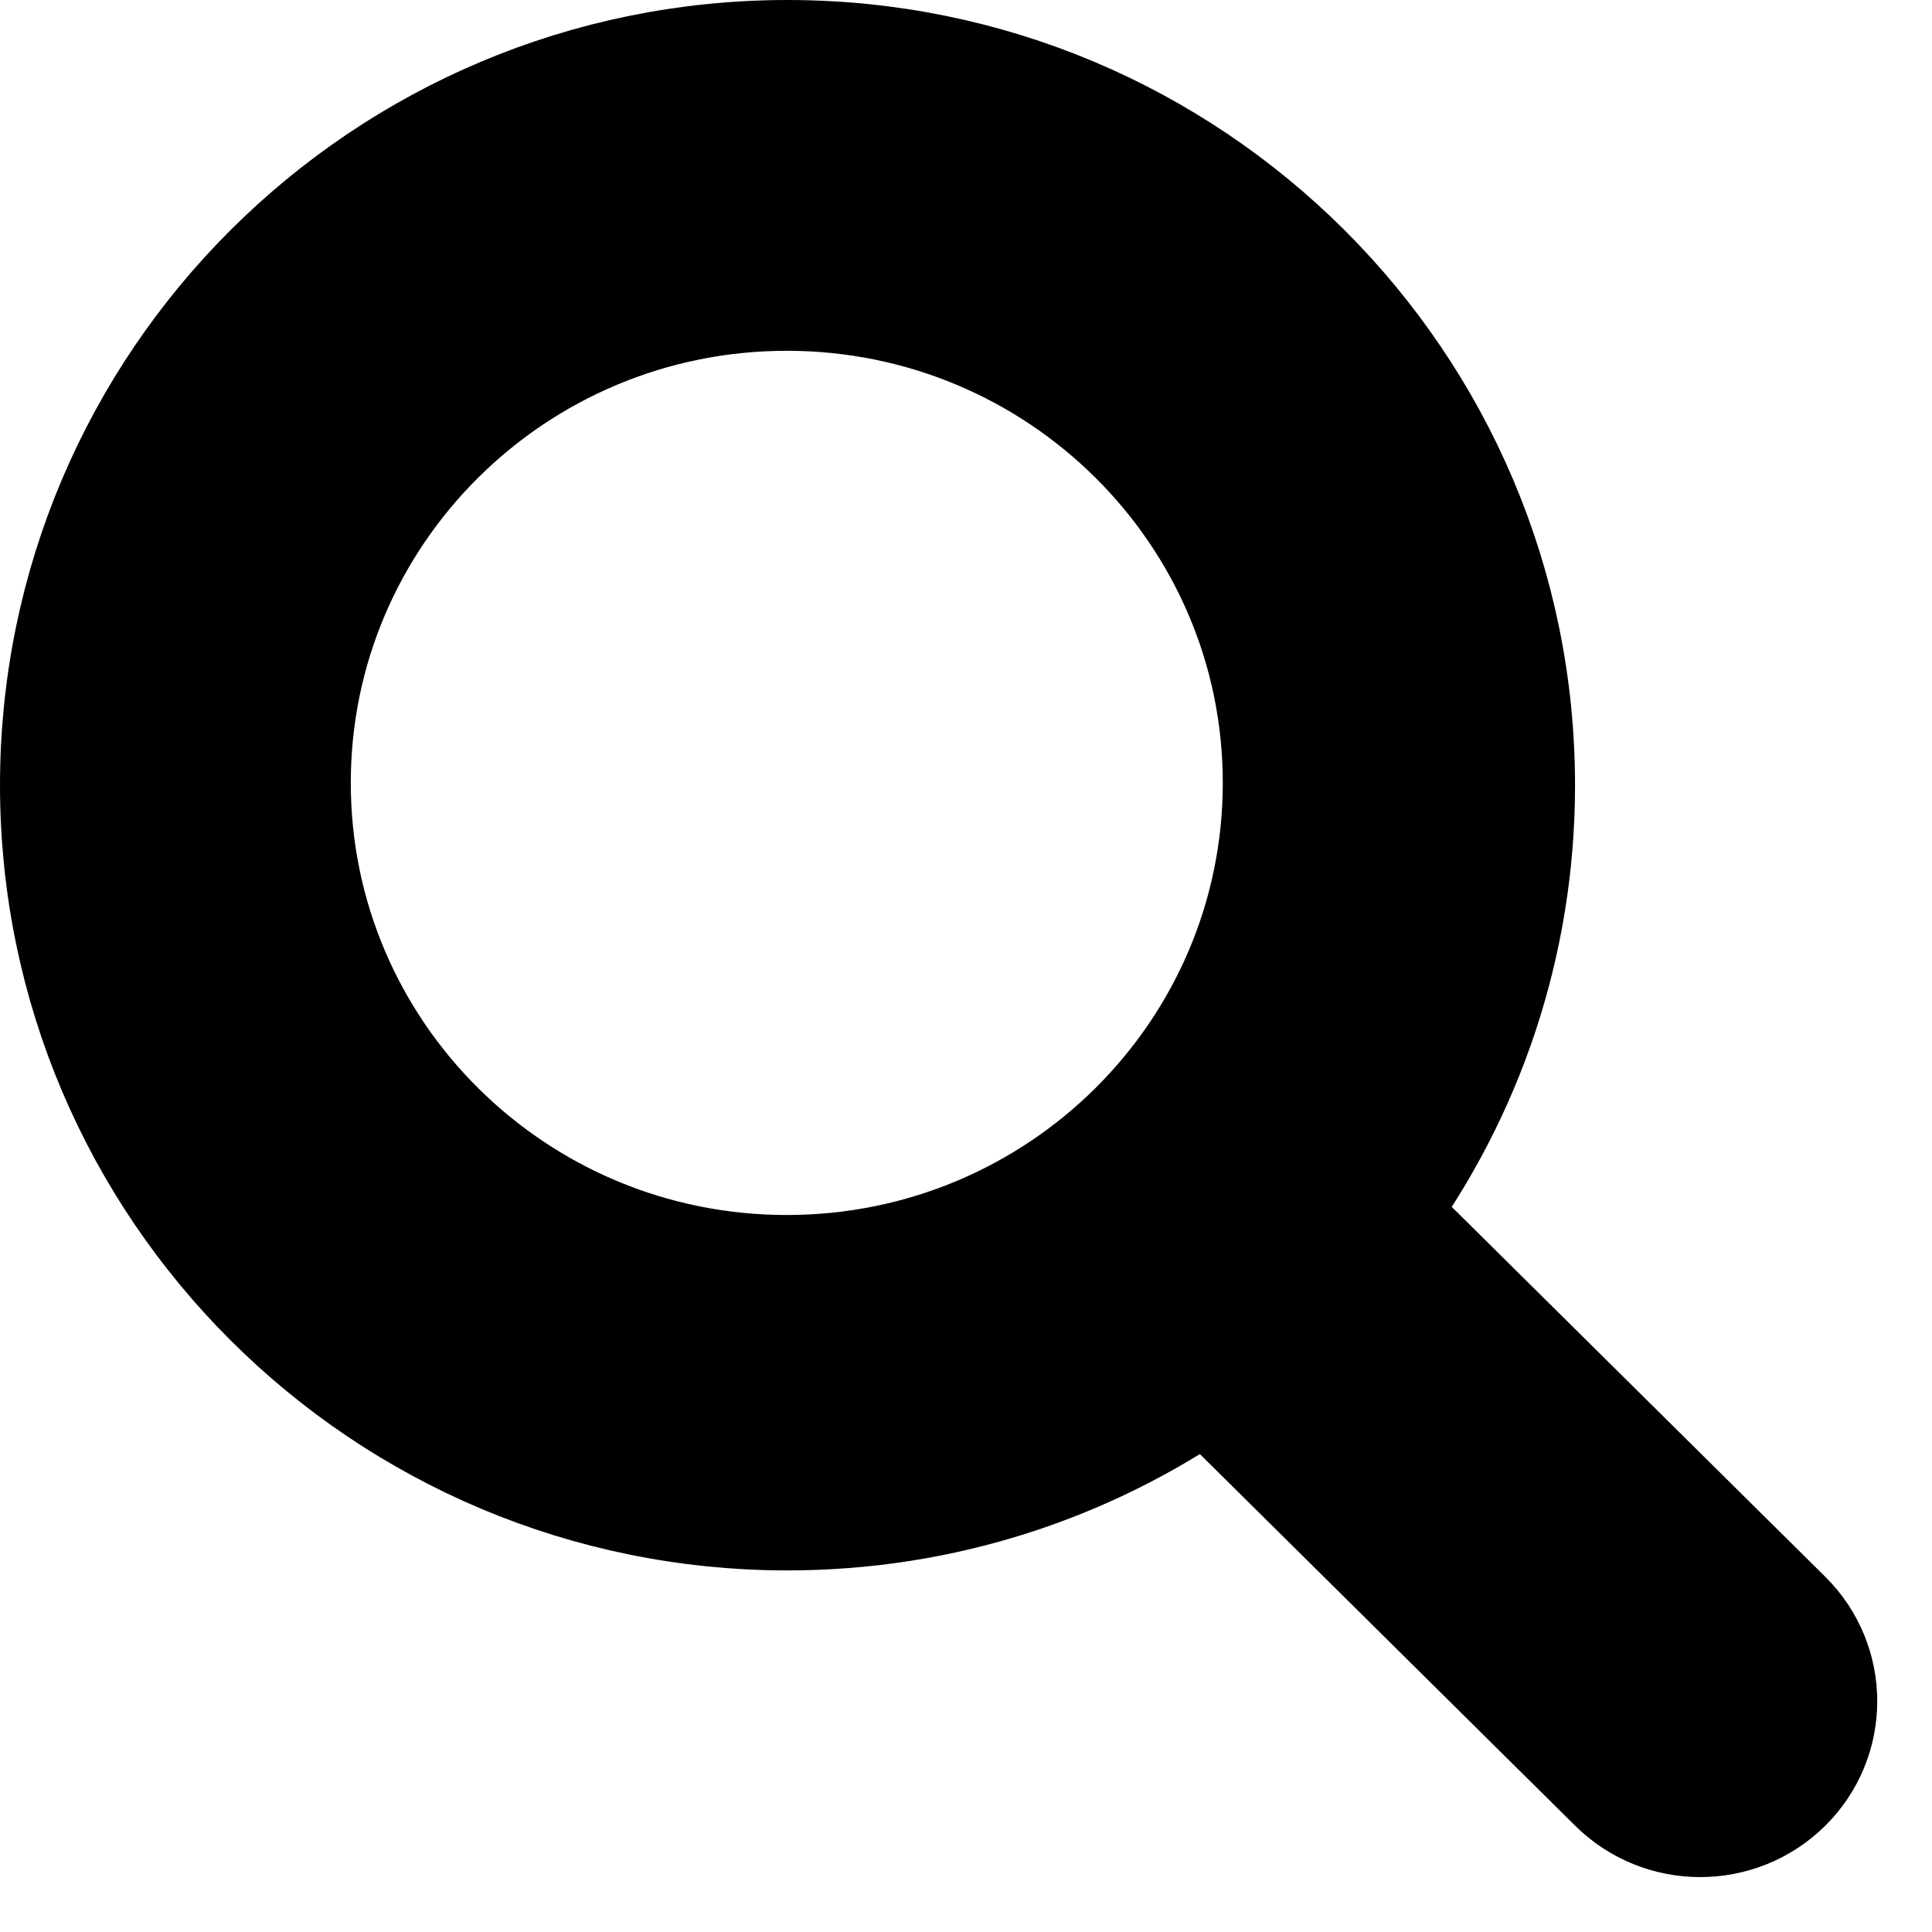
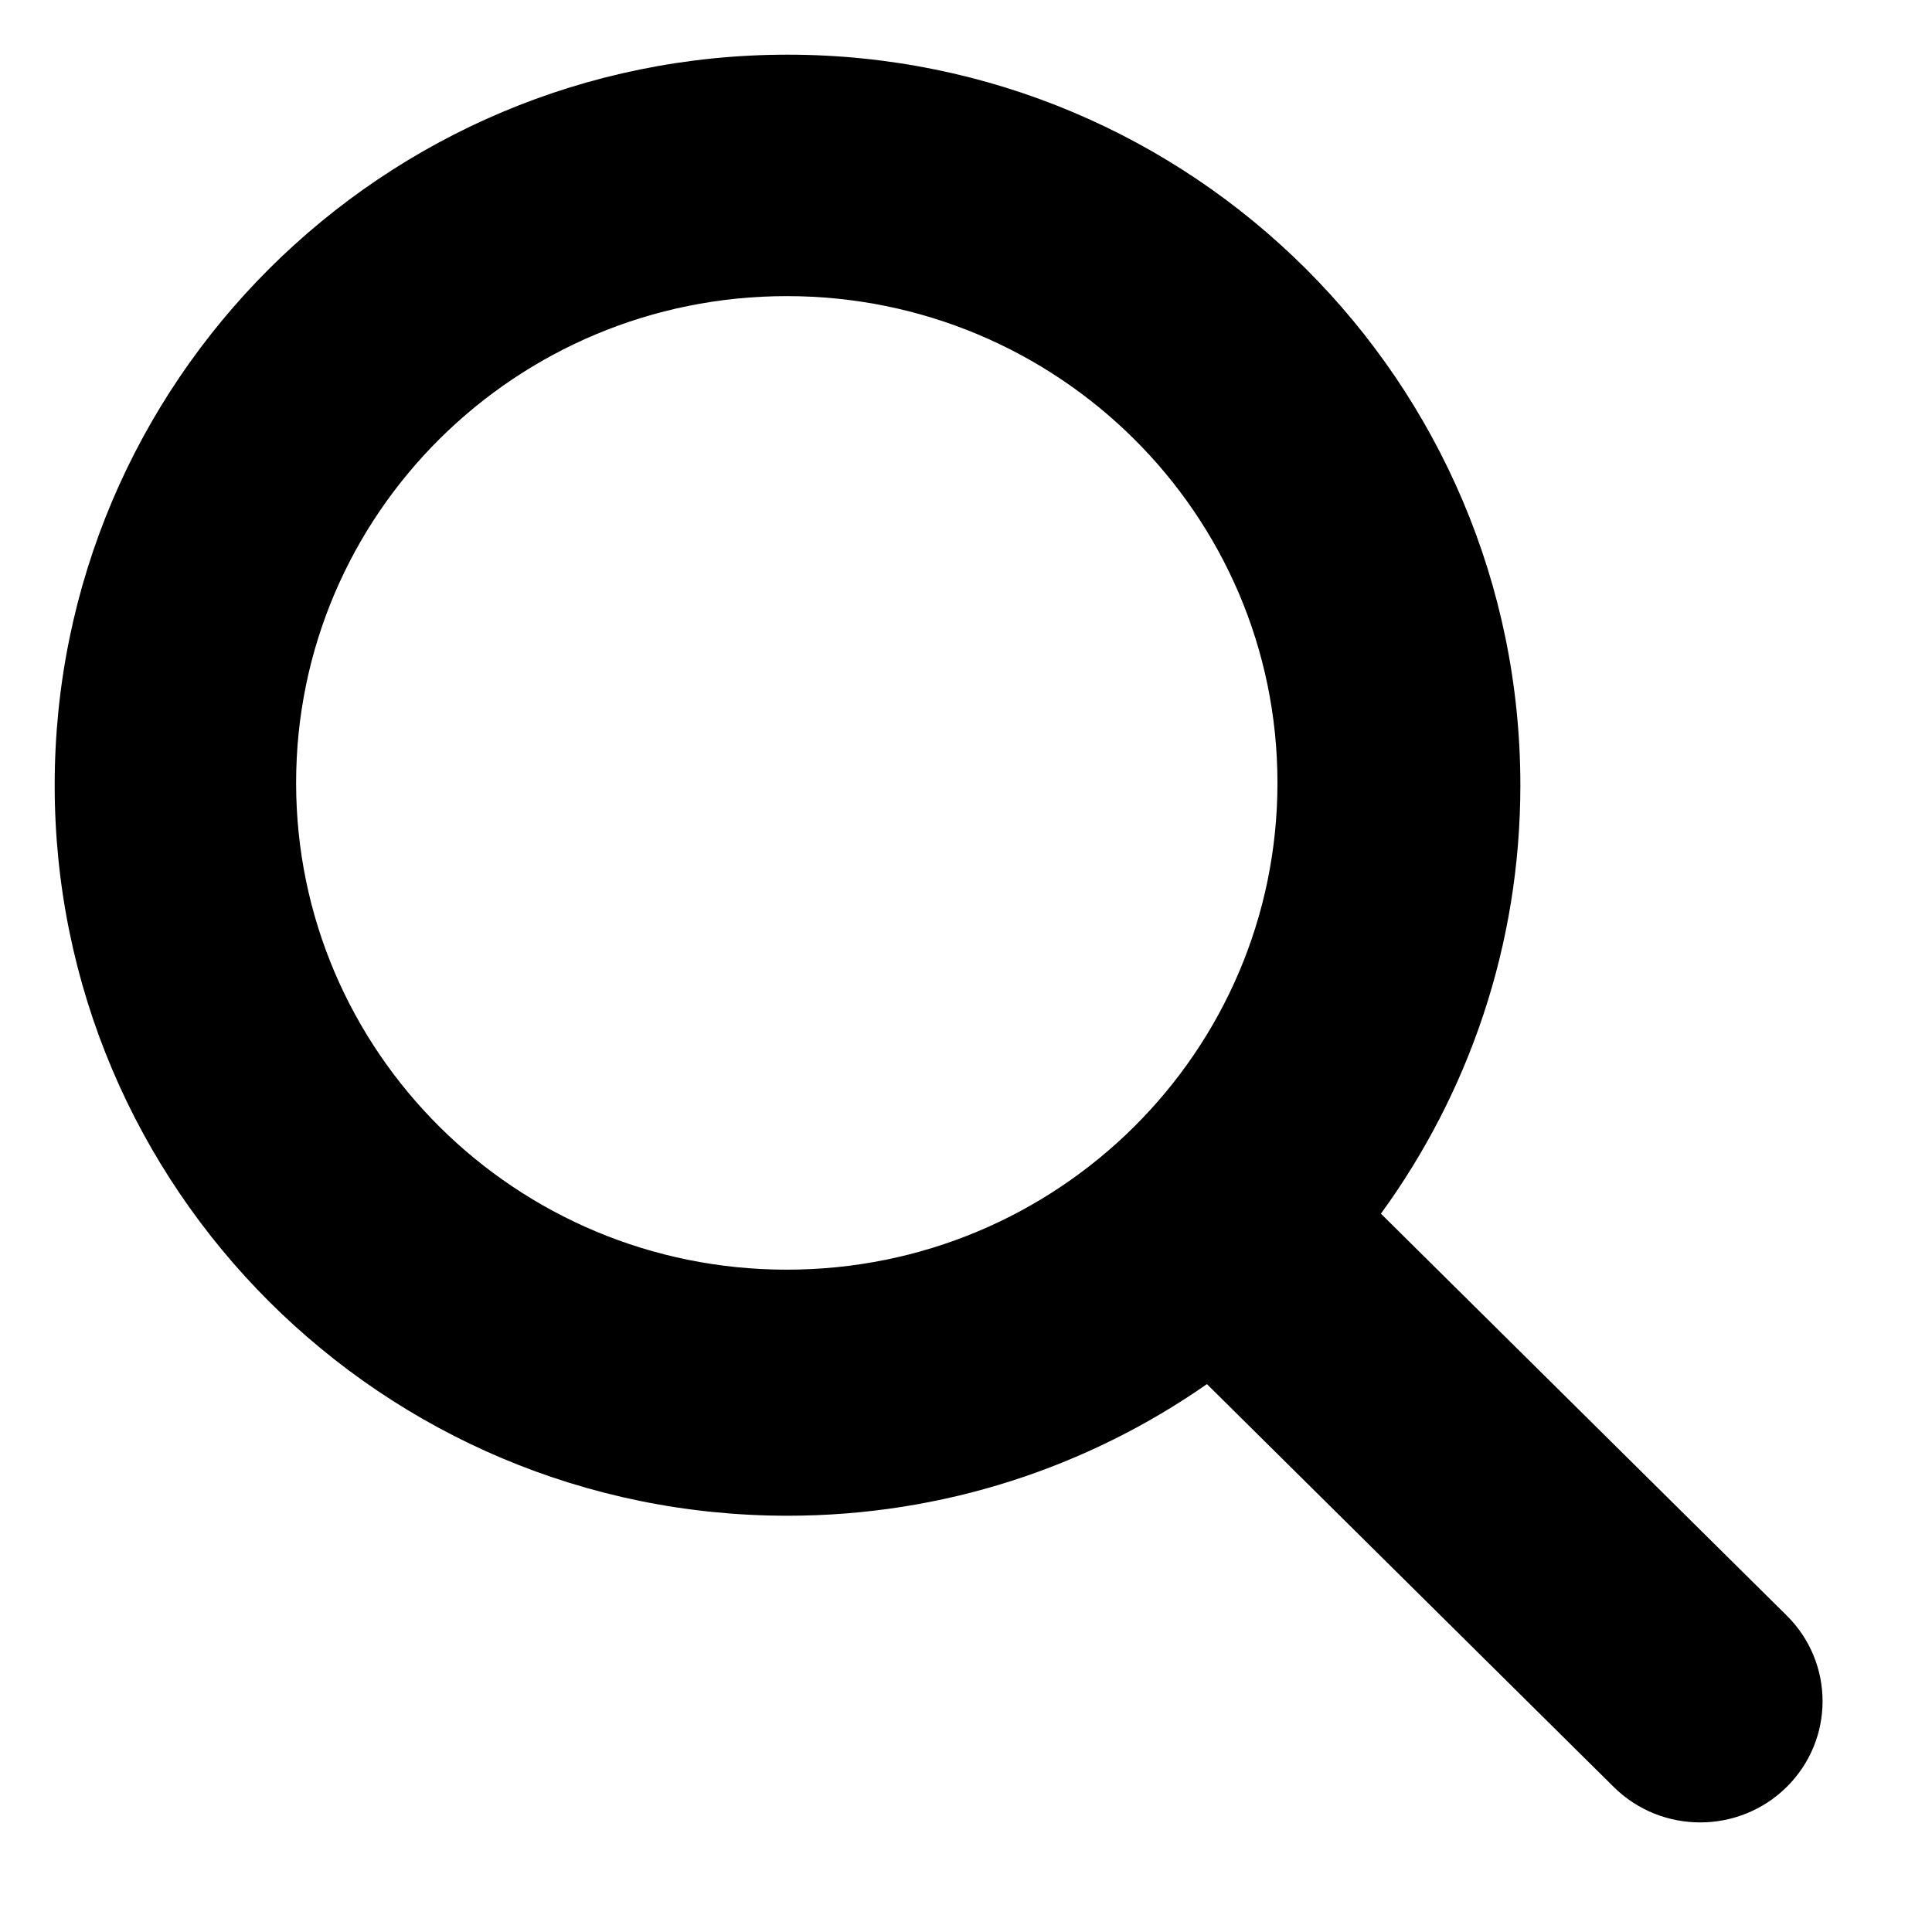
- <svg xmlns="http://www.w3.org/2000/svg" width="248.06px" height="248.06px">
-   <path fill-rule="evenodd" stroke="rgb(0, 0, 0)" stroke-width="14.04px" stroke-linecap="butt" stroke-linejoin="miter" fill="rgb(0, 0, 0)" d="M229.408,229.433 C223.272,235.509 213.324,235.509 207.189,229.433 C207.189,229.433 178.101,200.627 154.965,177.714 C139.705,188.353 121.148,194.614 101.114,194.614 C49.147,194.614 7.020,152.619 7.020,100.817 C7.020,49.014 49.147,7.020 101.114,7.020 C153.080,7.020 195.207,49.014 195.207,100.817 C195.207,121.374 188.555,140.373 177.304,155.830 C200.421,178.723 229.408,207.429 229.408,207.429 C235.543,213.505 235.543,223.357 229.408,229.433 ZM101.020,38.020 C66.226,38.020 38.020,66.002 38.020,100.520 C38.020,135.038 66.226,163.020 101.020,163.020 C135.814,163.020 164.020,135.038 164.020,100.520 C164.020,66.002 135.814,38.020 101.020,38.020 Z" />
+ <svg xmlns="http://www.w3.org/2000/svg" width="100%" height="100%" viewBox="0 0 248.06 248.06" version="1.1" xml:space="preserve">
+   <path d="M229.408,229.433 C223.272,235.509 213.324,235.509 207.189,229.433 C207.189,229.433 178.101,200.627 154.965,177.714 C139.705,188.353 121.148,194.614 101.114,194.614 C49.147,194.614 7.020,152.619 7.020,100.817 C7.020,49.014 49.147,7.020 101.114,7.020 C153.080,7.020 195.207,49.014 195.207,100.817 C195.207,121.374 188.555,140.373 177.304,155.830 C200.421,178.723 229.408,207.429 229.408,207.429 C235.543,213.505 235.543,223.357 229.408,229.433 ZM101.020,38.020 C66.226,38.020 38.020,66.002 38.020,100.520 C38.020,135.038 66.226,163.020 101.020,163.020 C135.814,163.020 164.020,135.038 164.020,100.520 C164.020,66.002 135.814,38.020 101.020,38.020 Z" />
</svg>
